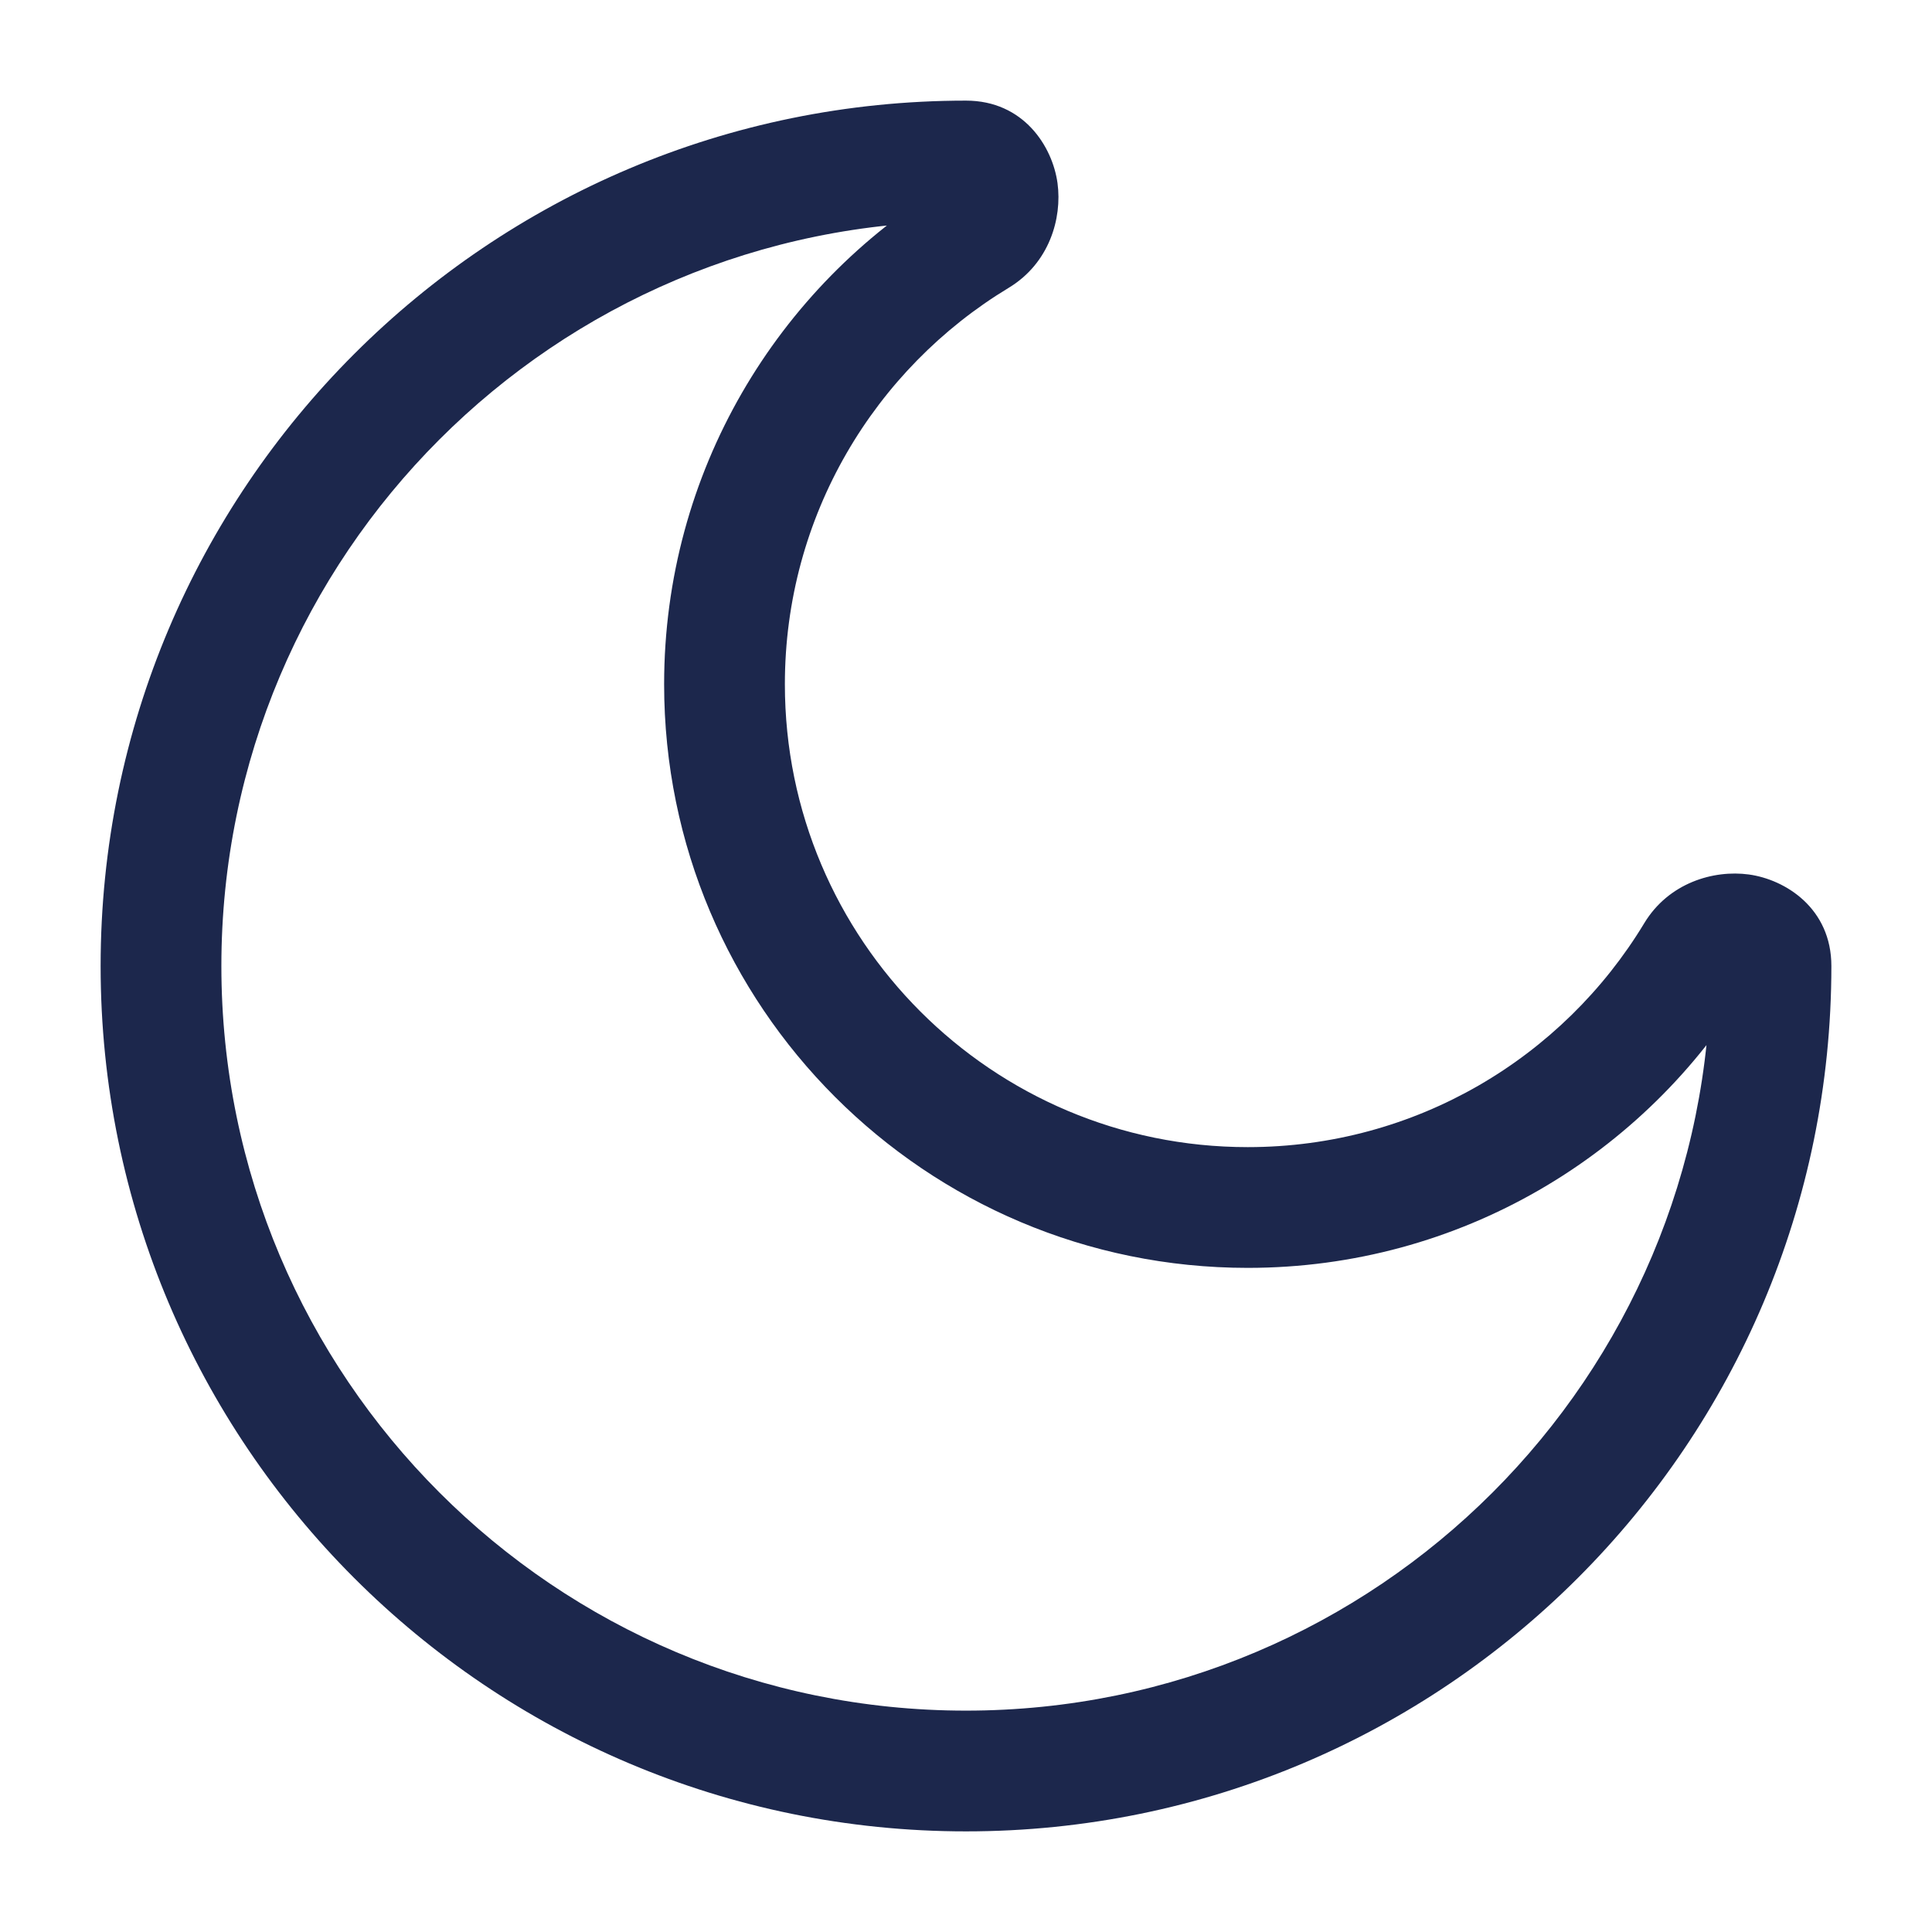
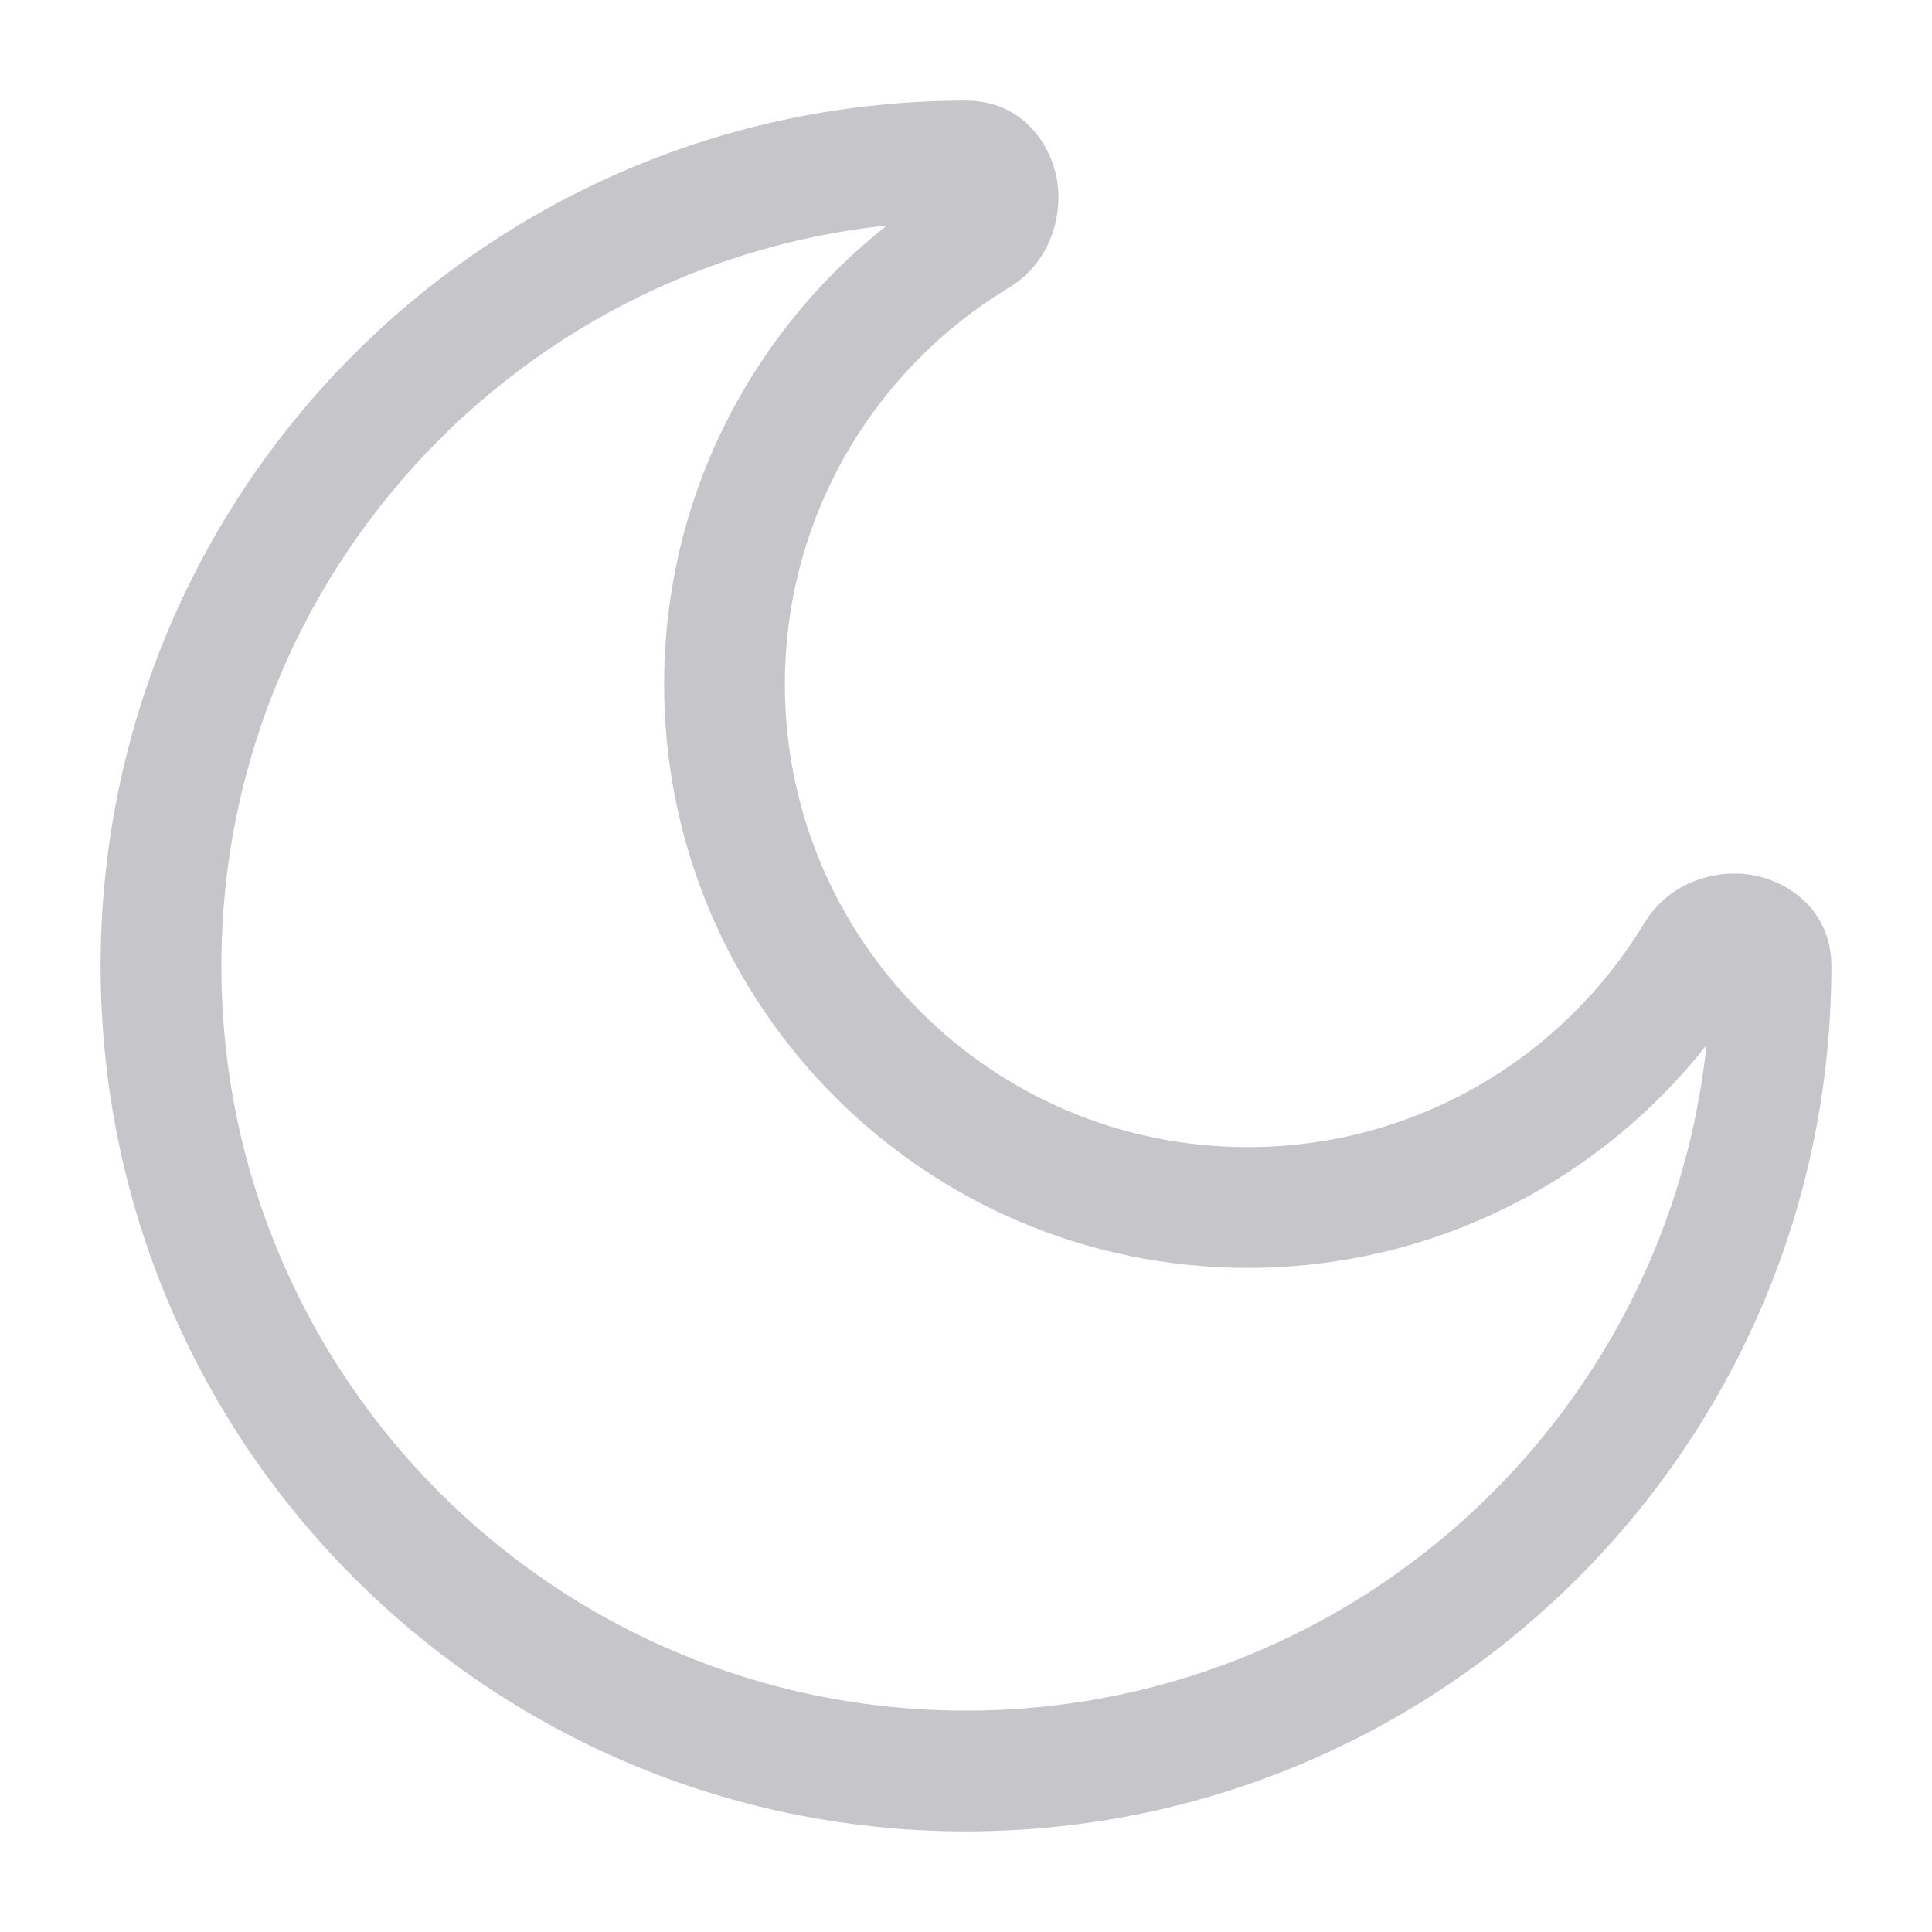
<svg xmlns="http://www.w3.org/2000/svg" width="800px" height="800px" viewBox="0 0 24 24" fill="none">
-   <path d="M21.067 11.857L20.425 11.469L21.067 11.857ZM12.143 2.933L11.755 2.291V2.291L12.143 2.933ZM21.25 12C21.25 17.109 17.109 21.25 12 21.25V22.75C17.937 22.75 22.75 17.937 22.75 12H21.25ZM12 21.25C6.891 21.25 2.75 17.109 2.75 12H1.25C1.25 17.937 6.063 22.75 12 22.75V21.25ZM2.75 12C2.75 6.891 6.891 2.75 12 2.75V1.25C6.063 1.25 1.25 6.063 1.25 12H2.75ZM15.5 14.25C12.324 14.25 9.75 11.676 9.75 8.5H8.25C8.25 12.504 11.496 15.75 15.5 15.75V14.25ZM20.425 11.469C19.417 13.137 17.588 14.25 15.5 14.25V15.75C18.135 15.75 20.441 14.344 21.709 12.245L20.425 11.469ZM9.75 8.5C9.75 6.412 10.863 4.583 12.531 3.575L11.755 2.291C9.656 3.559 8.25 5.865 8.25 8.5H9.75ZM12 2.75C11.912 2.75 11.808 2.71 11.732 2.632C11.669 2.565 11.654 2.502 11.65 2.477C11.646 2.446 11.648 2.356 11.755 2.291L12.531 3.575C13.034 3.271 13.196 2.714 13.137 2.276C13.075 1.821 12.717 1.25 12 1.25V2.75ZM21.709 12.245C21.644 12.352 21.554 12.354 21.523 12.35C21.498 12.346 21.435 12.331 21.368 12.268C21.29 12.192 21.25 12.088 21.25 12H22.75C22.75 11.283 22.179 10.925 21.724 10.863C21.286 10.804 20.729 10.966 20.425 11.469L21.709 12.245Z" fill="#1C274C" />
+   <path d="M21.067 11.857L20.425 11.469L21.067 11.857ZM12.143 2.933L11.755 2.291V2.291L12.143 2.933ZM21.25 12C21.25 17.109 17.109 21.25 12 21.25V22.75C17.937 22.75 22.75 17.937 22.75 12H21.25ZM12 21.25C6.891 21.25 2.75 17.109 2.75 12H1.25C1.25 17.937 6.063 22.75 12 22.75V21.25ZM2.75 12C2.75 6.891 6.891 2.75 12 2.75V1.25C6.063 1.25 1.25 6.063 1.25 12H2.75ZM15.5 14.25C12.324 14.25 9.75 11.676 9.75 8.5H8.25C8.25 12.504 11.496 15.75 15.5 15.75V14.25ZM20.425 11.469C19.417 13.137 17.588 14.25 15.5 14.25V15.75C18.135 15.75 20.441 14.344 21.709 12.245L20.425 11.469ZM9.75 8.5C9.75 6.412 10.863 4.583 12.531 3.575L11.755 2.291C9.656 3.559 8.25 5.865 8.25 8.5H9.75ZM12 2.75C11.912 2.75 11.808 2.71 11.732 2.632C11.669 2.565 11.654 2.502 11.65 2.477C11.646 2.446 11.648 2.356 11.755 2.291L12.531 3.575C13.034 3.271 13.196 2.714 13.137 2.276C13.075 1.821 12.717 1.25 12 1.25V2.75ZM21.709 12.245C21.644 12.352 21.554 12.354 21.523 12.35C21.498 12.346 21.435 12.331 21.368 12.268C21.29 12.192 21.25 12.088 21.25 12H22.75C22.75 11.283 22.179 10.925 21.724 10.863C21.286 10.804 20.729 10.966 20.425 11.469L21.709 12.245Z" fill="#c6c5ca" />
</svg>
